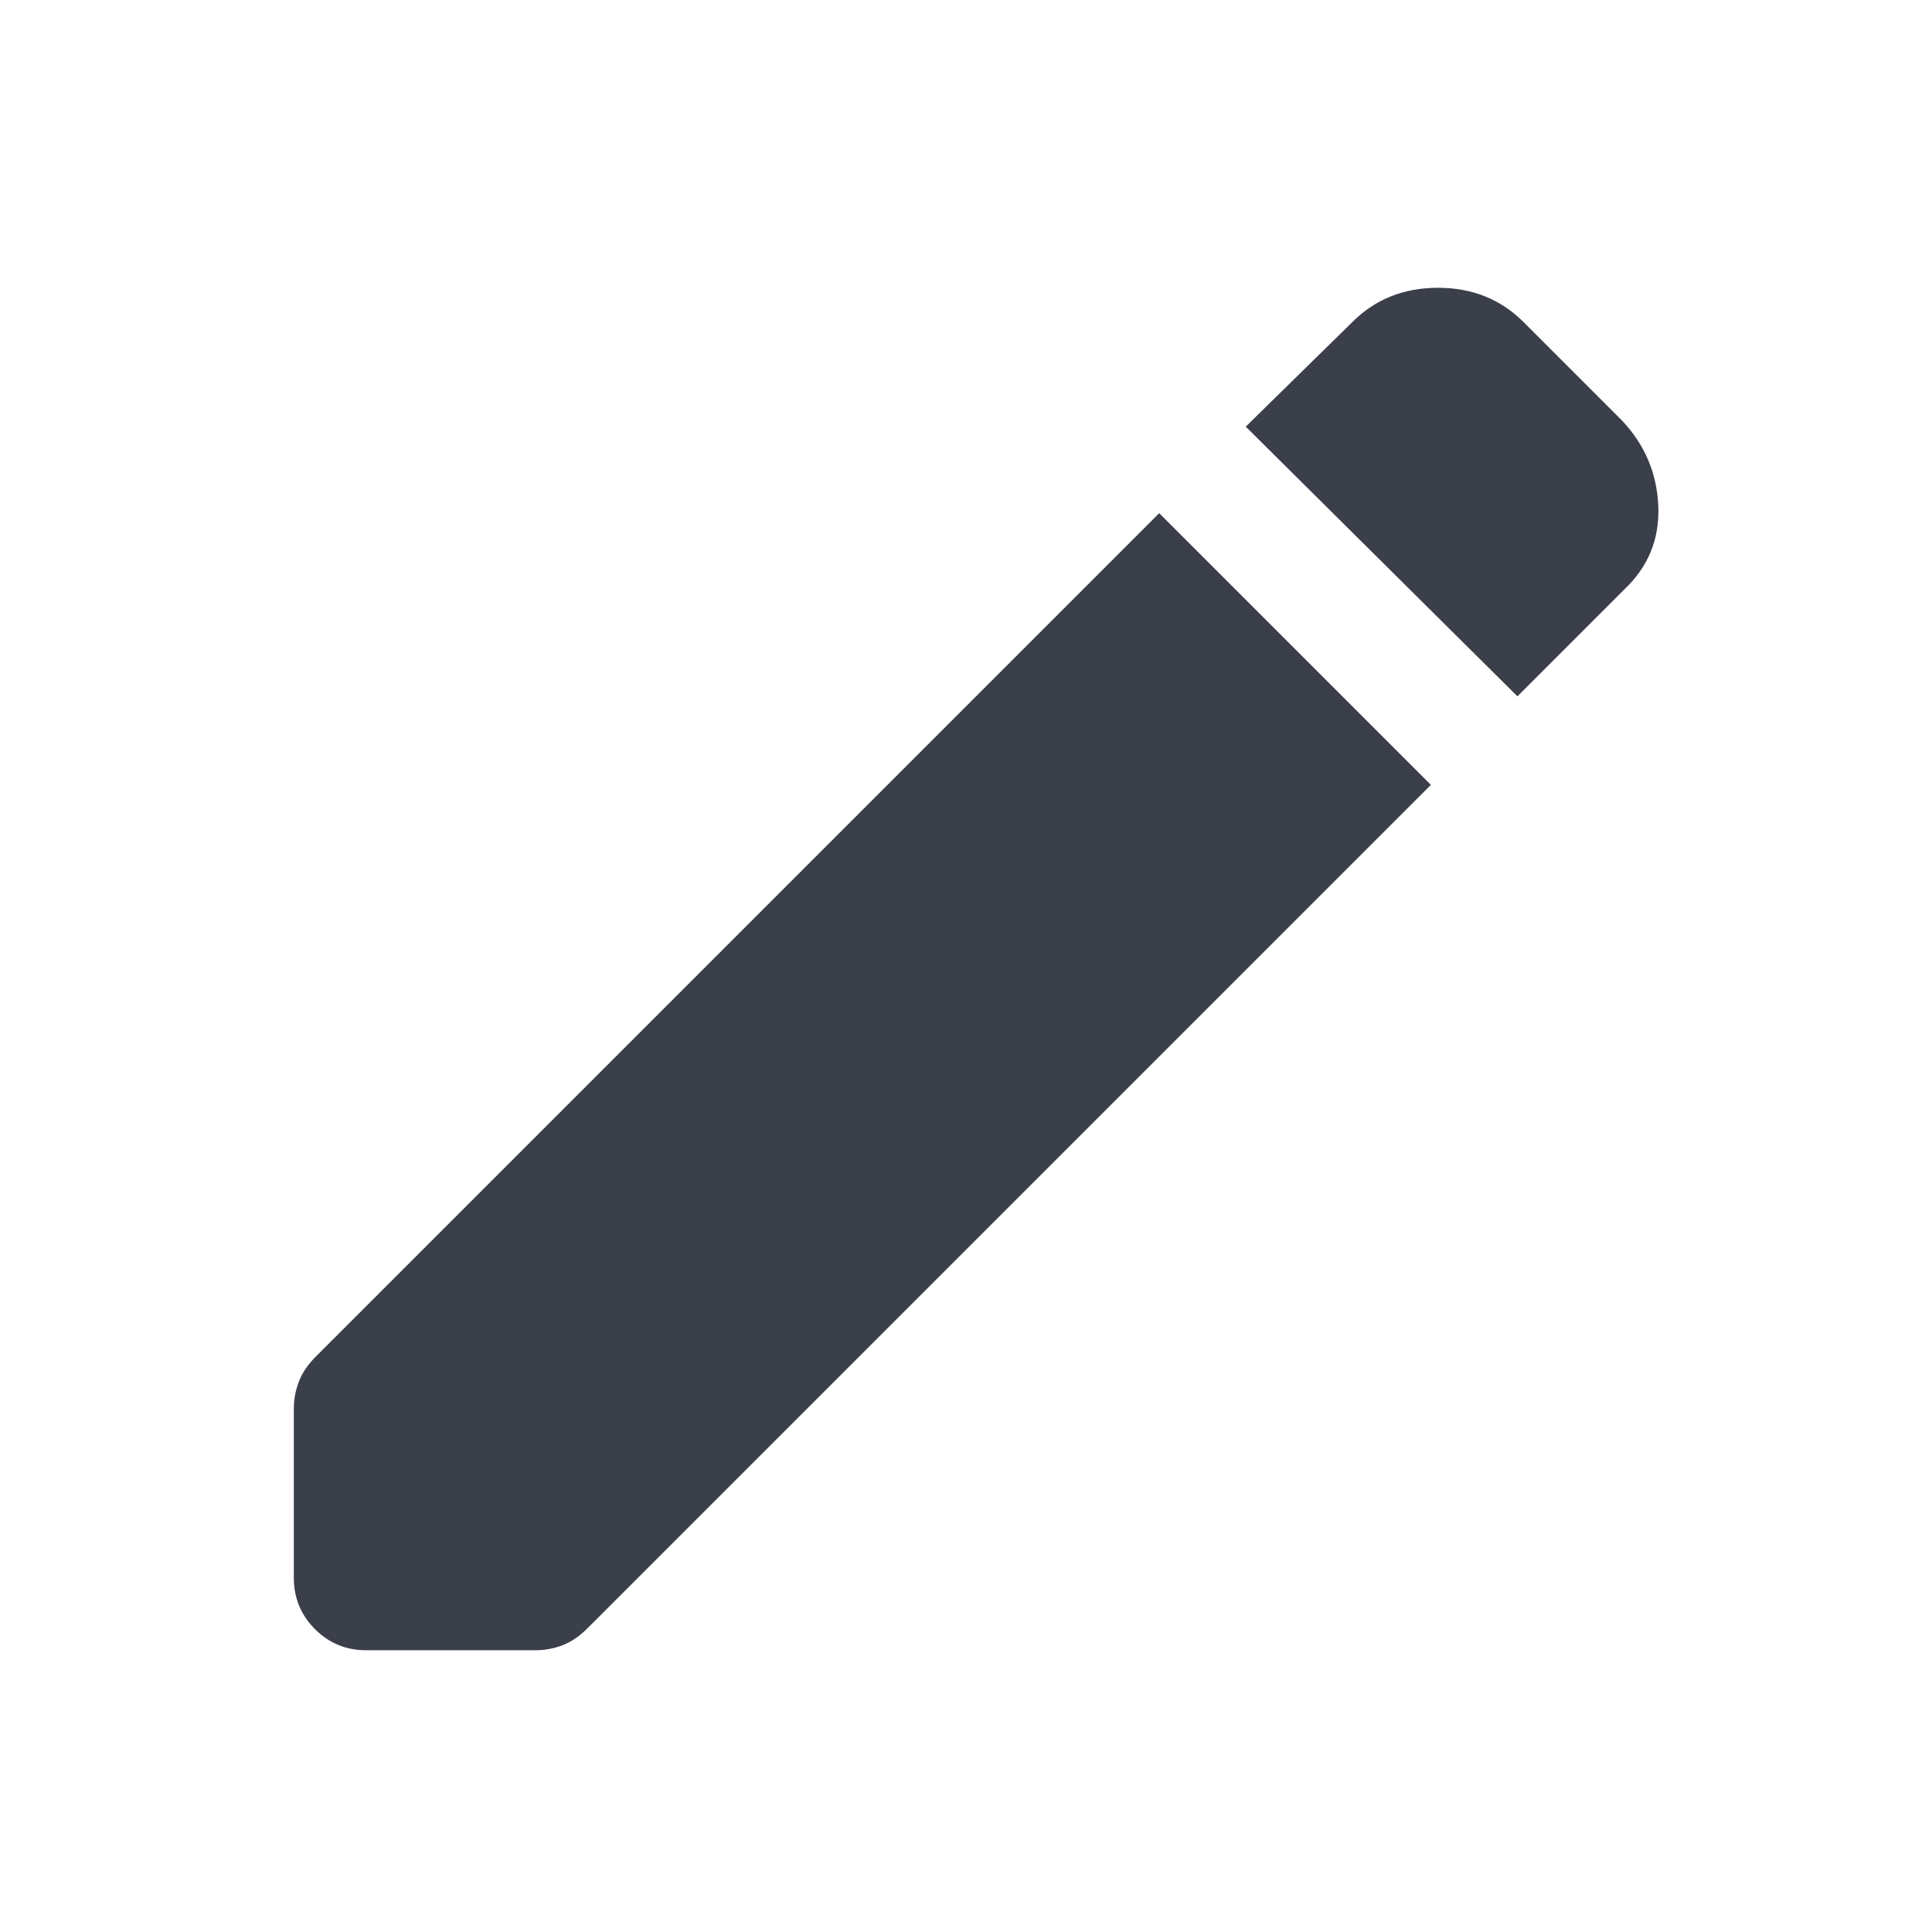
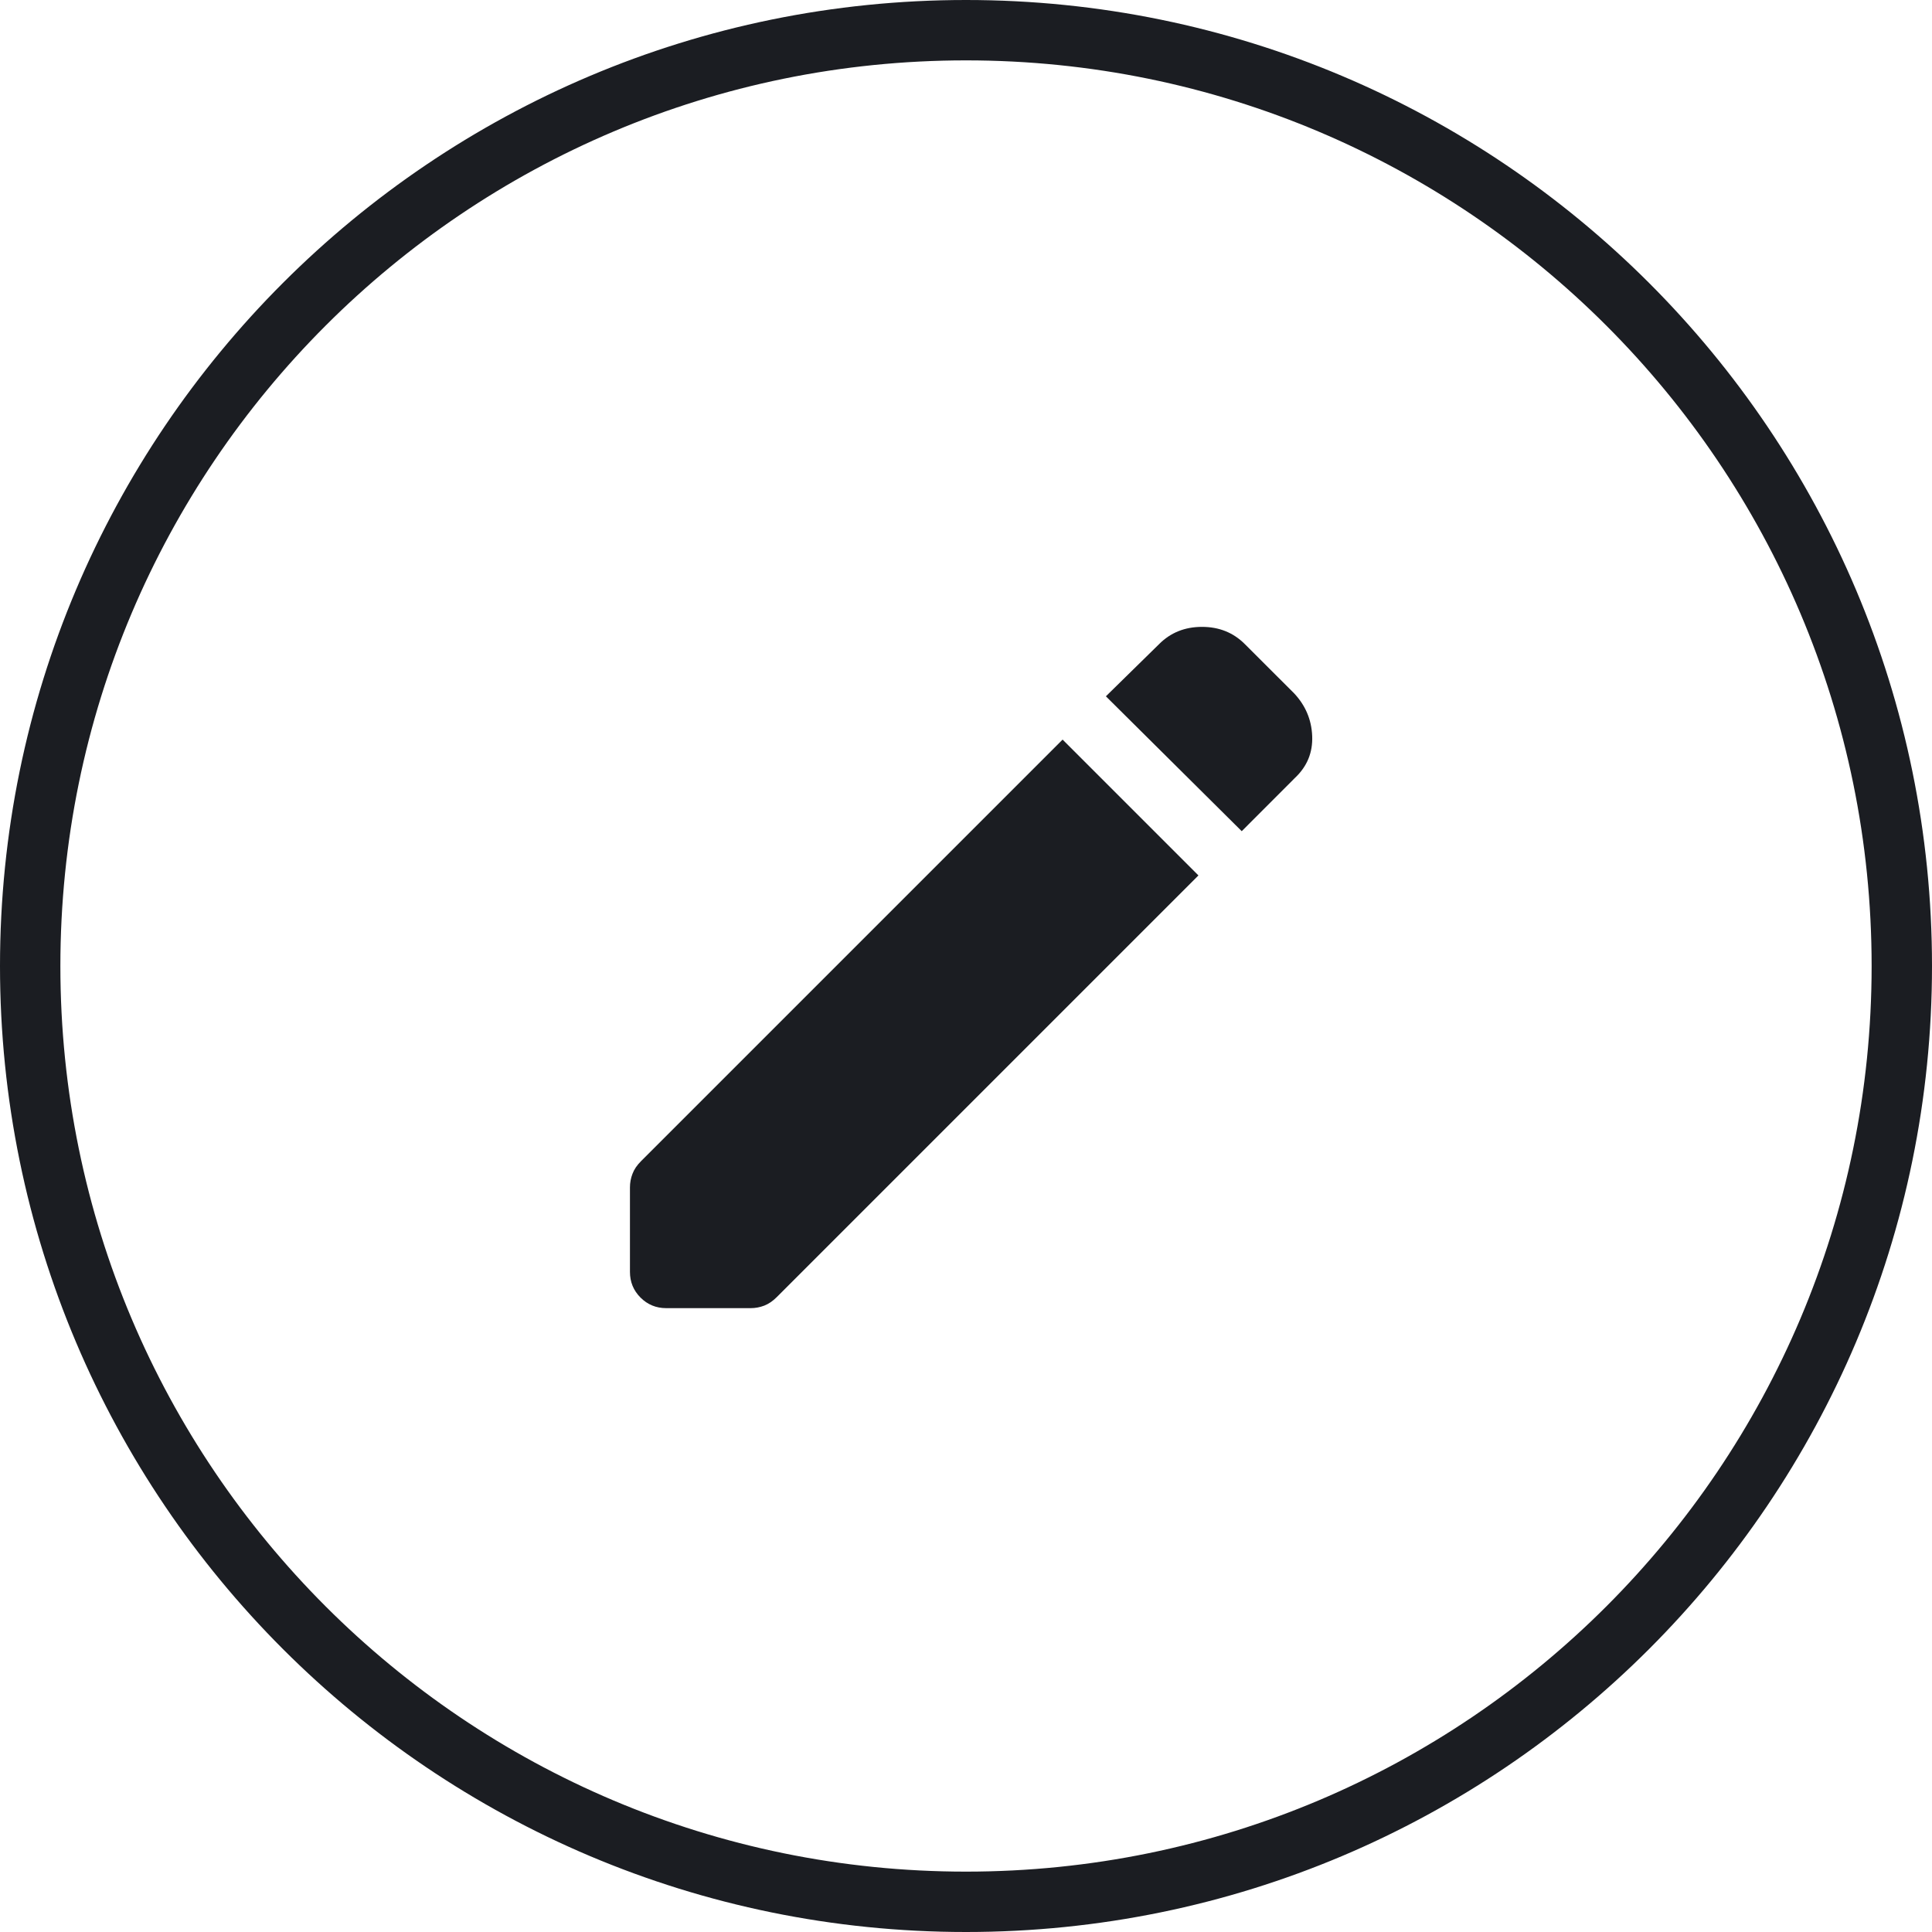
- <svg xmlns="http://www.w3.org/2000/svg" width="24" height="24" viewBox="0 0 24 24" fill="none">
-   <path d="M18.85 8.65L15.475 5.3L16.8 4C17.083 3.717 17.438 3.575 17.863 3.575C18.288 3.575 18.642 3.717 18.925 4L20.15 5.225C20.433 5.525 20.583 5.879 20.6 6.287C20.617 6.696 20.475 7.042 20.175 7.325L18.85 8.65ZM4.55 20.5C4.3 20.5 4.088 20.413 3.913 20.238C3.738 20.063 3.65 19.85 3.65 19.6V17.5C3.65 17.383 3.671 17.271 3.713 17.163C3.754 17.054 3.825 16.95 3.925 16.85L14.4 6.375L17.775 9.75L7.3 20.225C7.2 20.325 7.096 20.396 6.988 20.438C6.879 20.479 6.767 20.5 6.65 20.5H4.55Z" fill="#3A3F4A" />
+ <svg xmlns="http://www.w3.org/2000/svg" width="32" height="32" viewBox="0 0 32 32" fill="none">
+   <rect x="0.5" y="0.5" width="31" height="31" rx="15.5" stroke="#1B1D22" />
+   <path d="M20.567 13.767L18.317 11.533L19.2 10.667C19.389 10.478 19.625 10.383 19.909 10.383C20.192 10.383 20.428 10.478 20.617 10.667L21.434 11.483C21.622 11.683 21.723 11.919 21.734 12.191C21.745 12.464 21.65 12.694 21.45 12.883L20.567 13.767ZM11.034 21.667C10.867 21.667 10.725 21.608 10.609 21.492C10.492 21.375 10.434 21.233 10.434 21.067V19.667C10.434 19.589 10.448 19.514 10.476 19.442C10.503 19.369 10.55 19.3 10.617 19.233L17.6 12.25L19.85 14.5L12.867 21.483C12.8 21.55 12.731 21.597 12.659 21.625C12.586 21.653 12.511 21.667 12.434 21.667H11.034Z" fill="#1B1D22" />
</svg>
